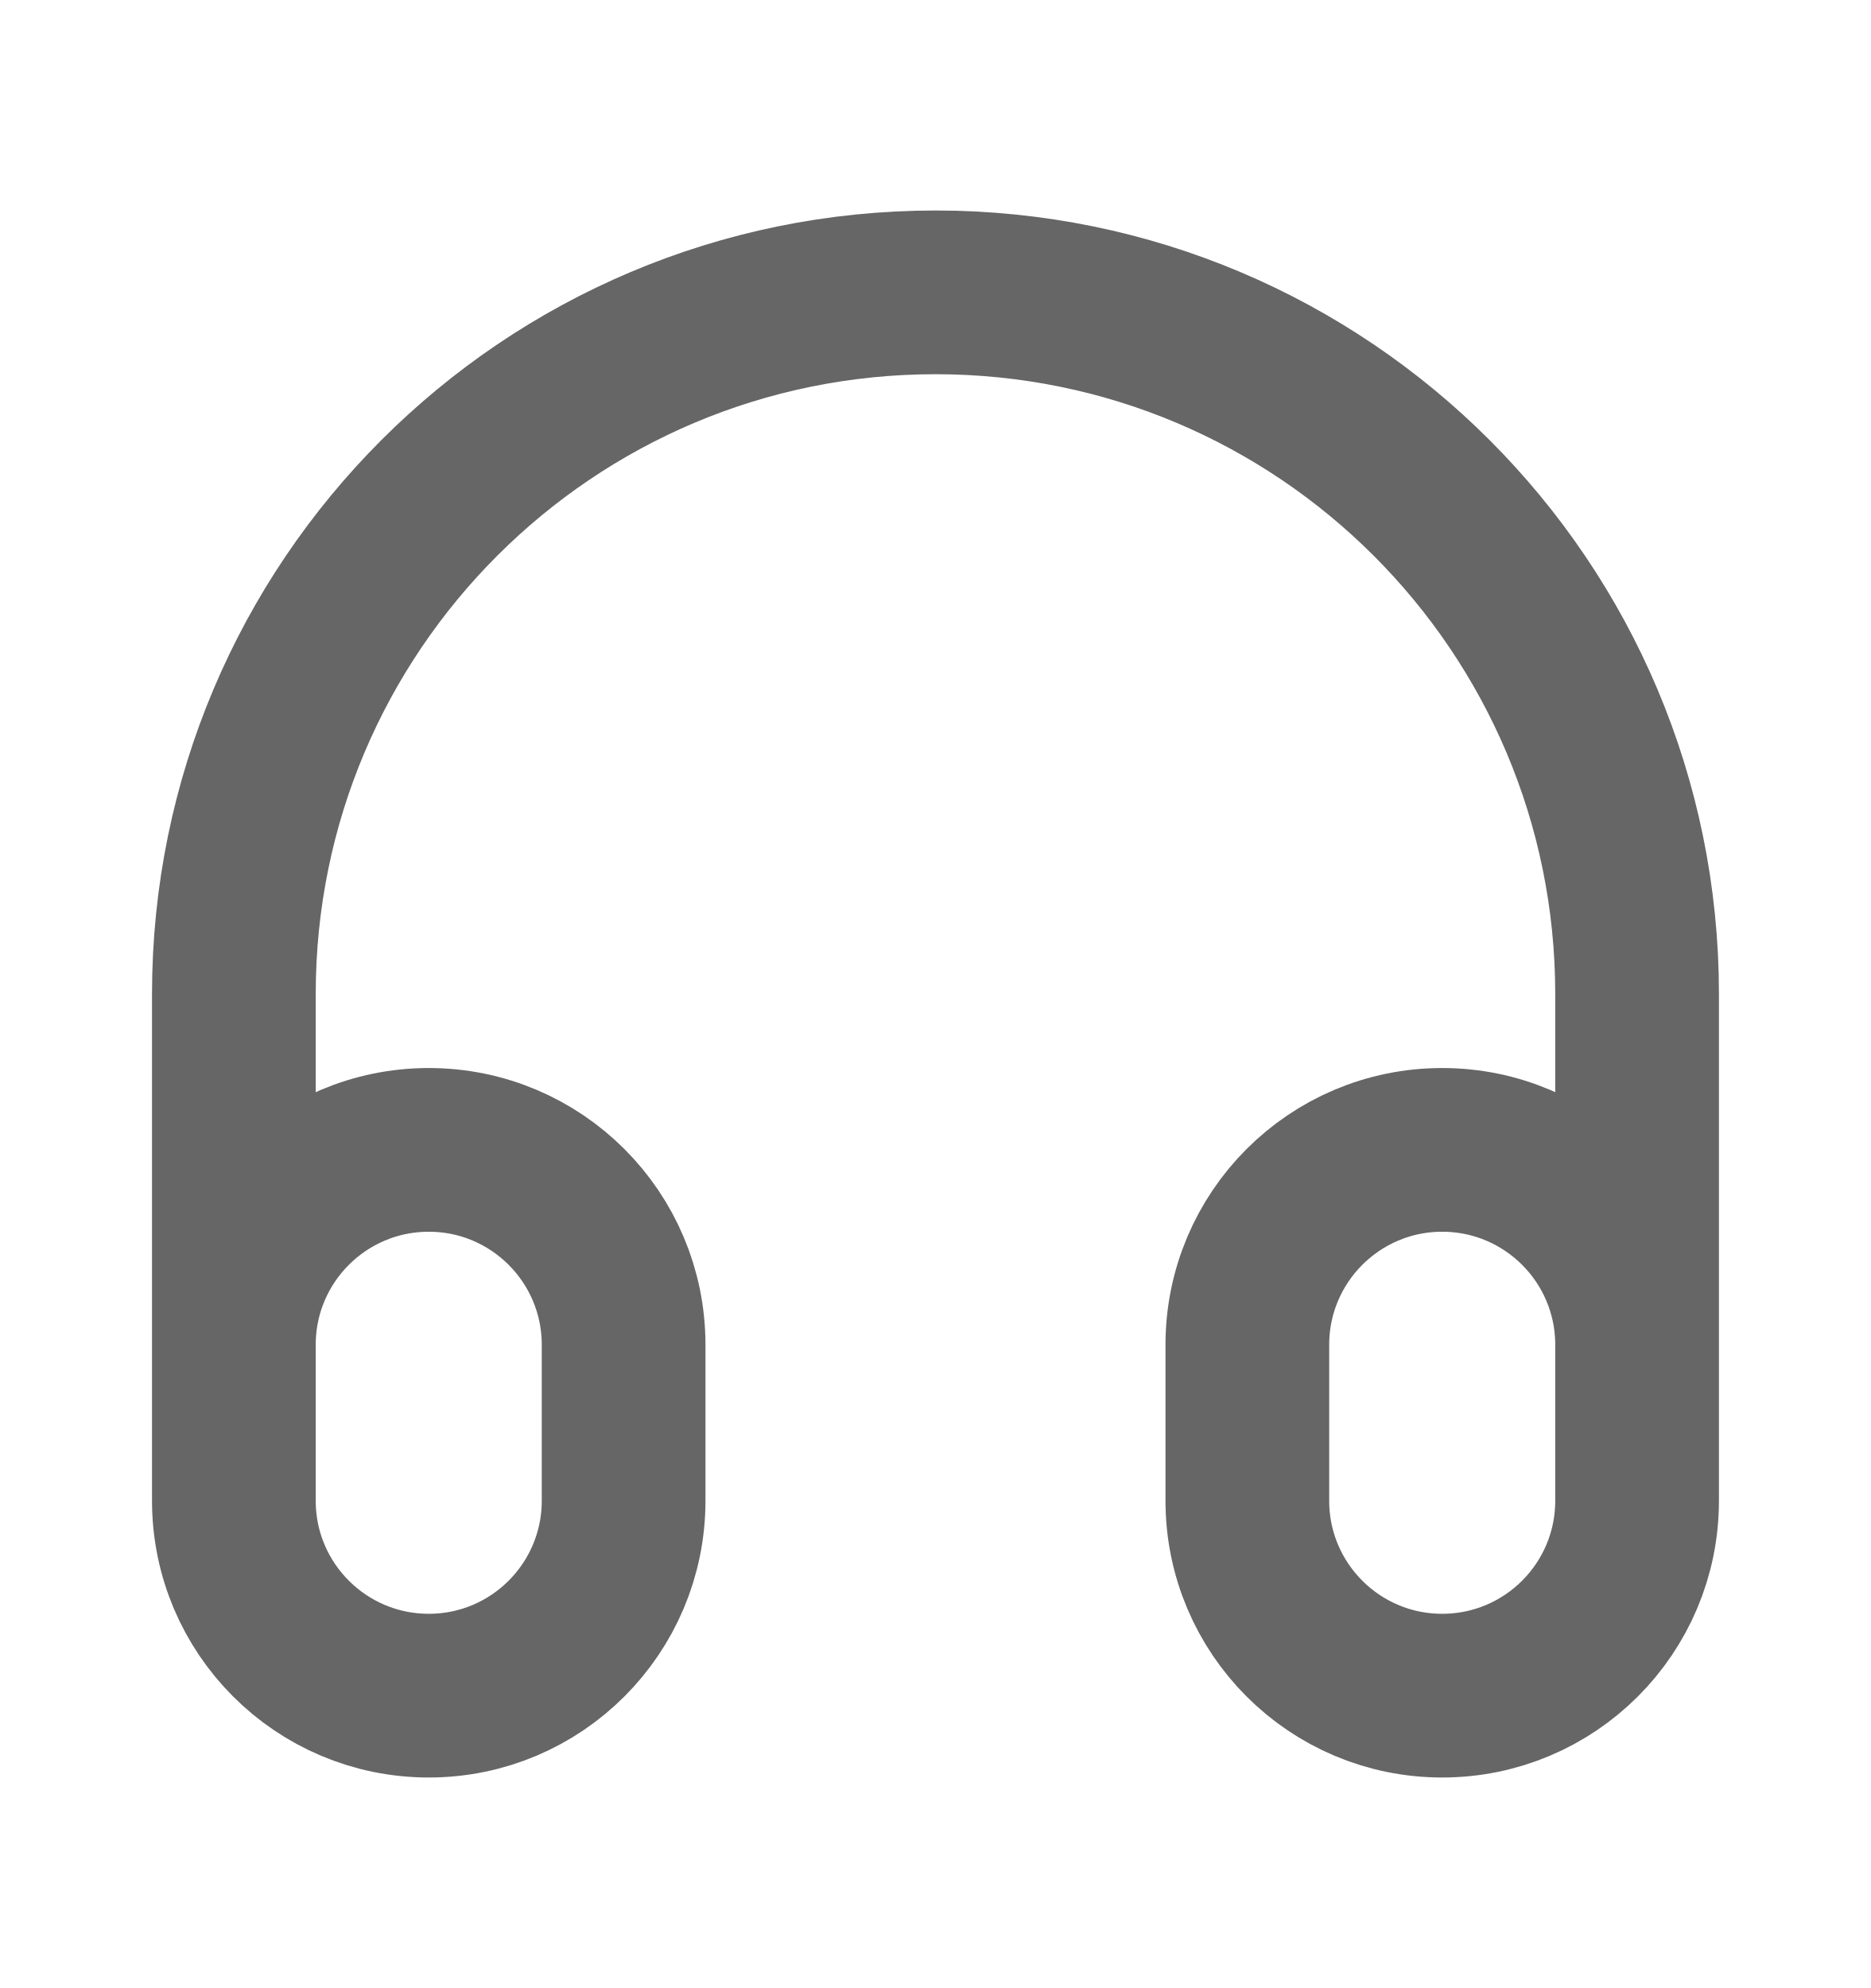
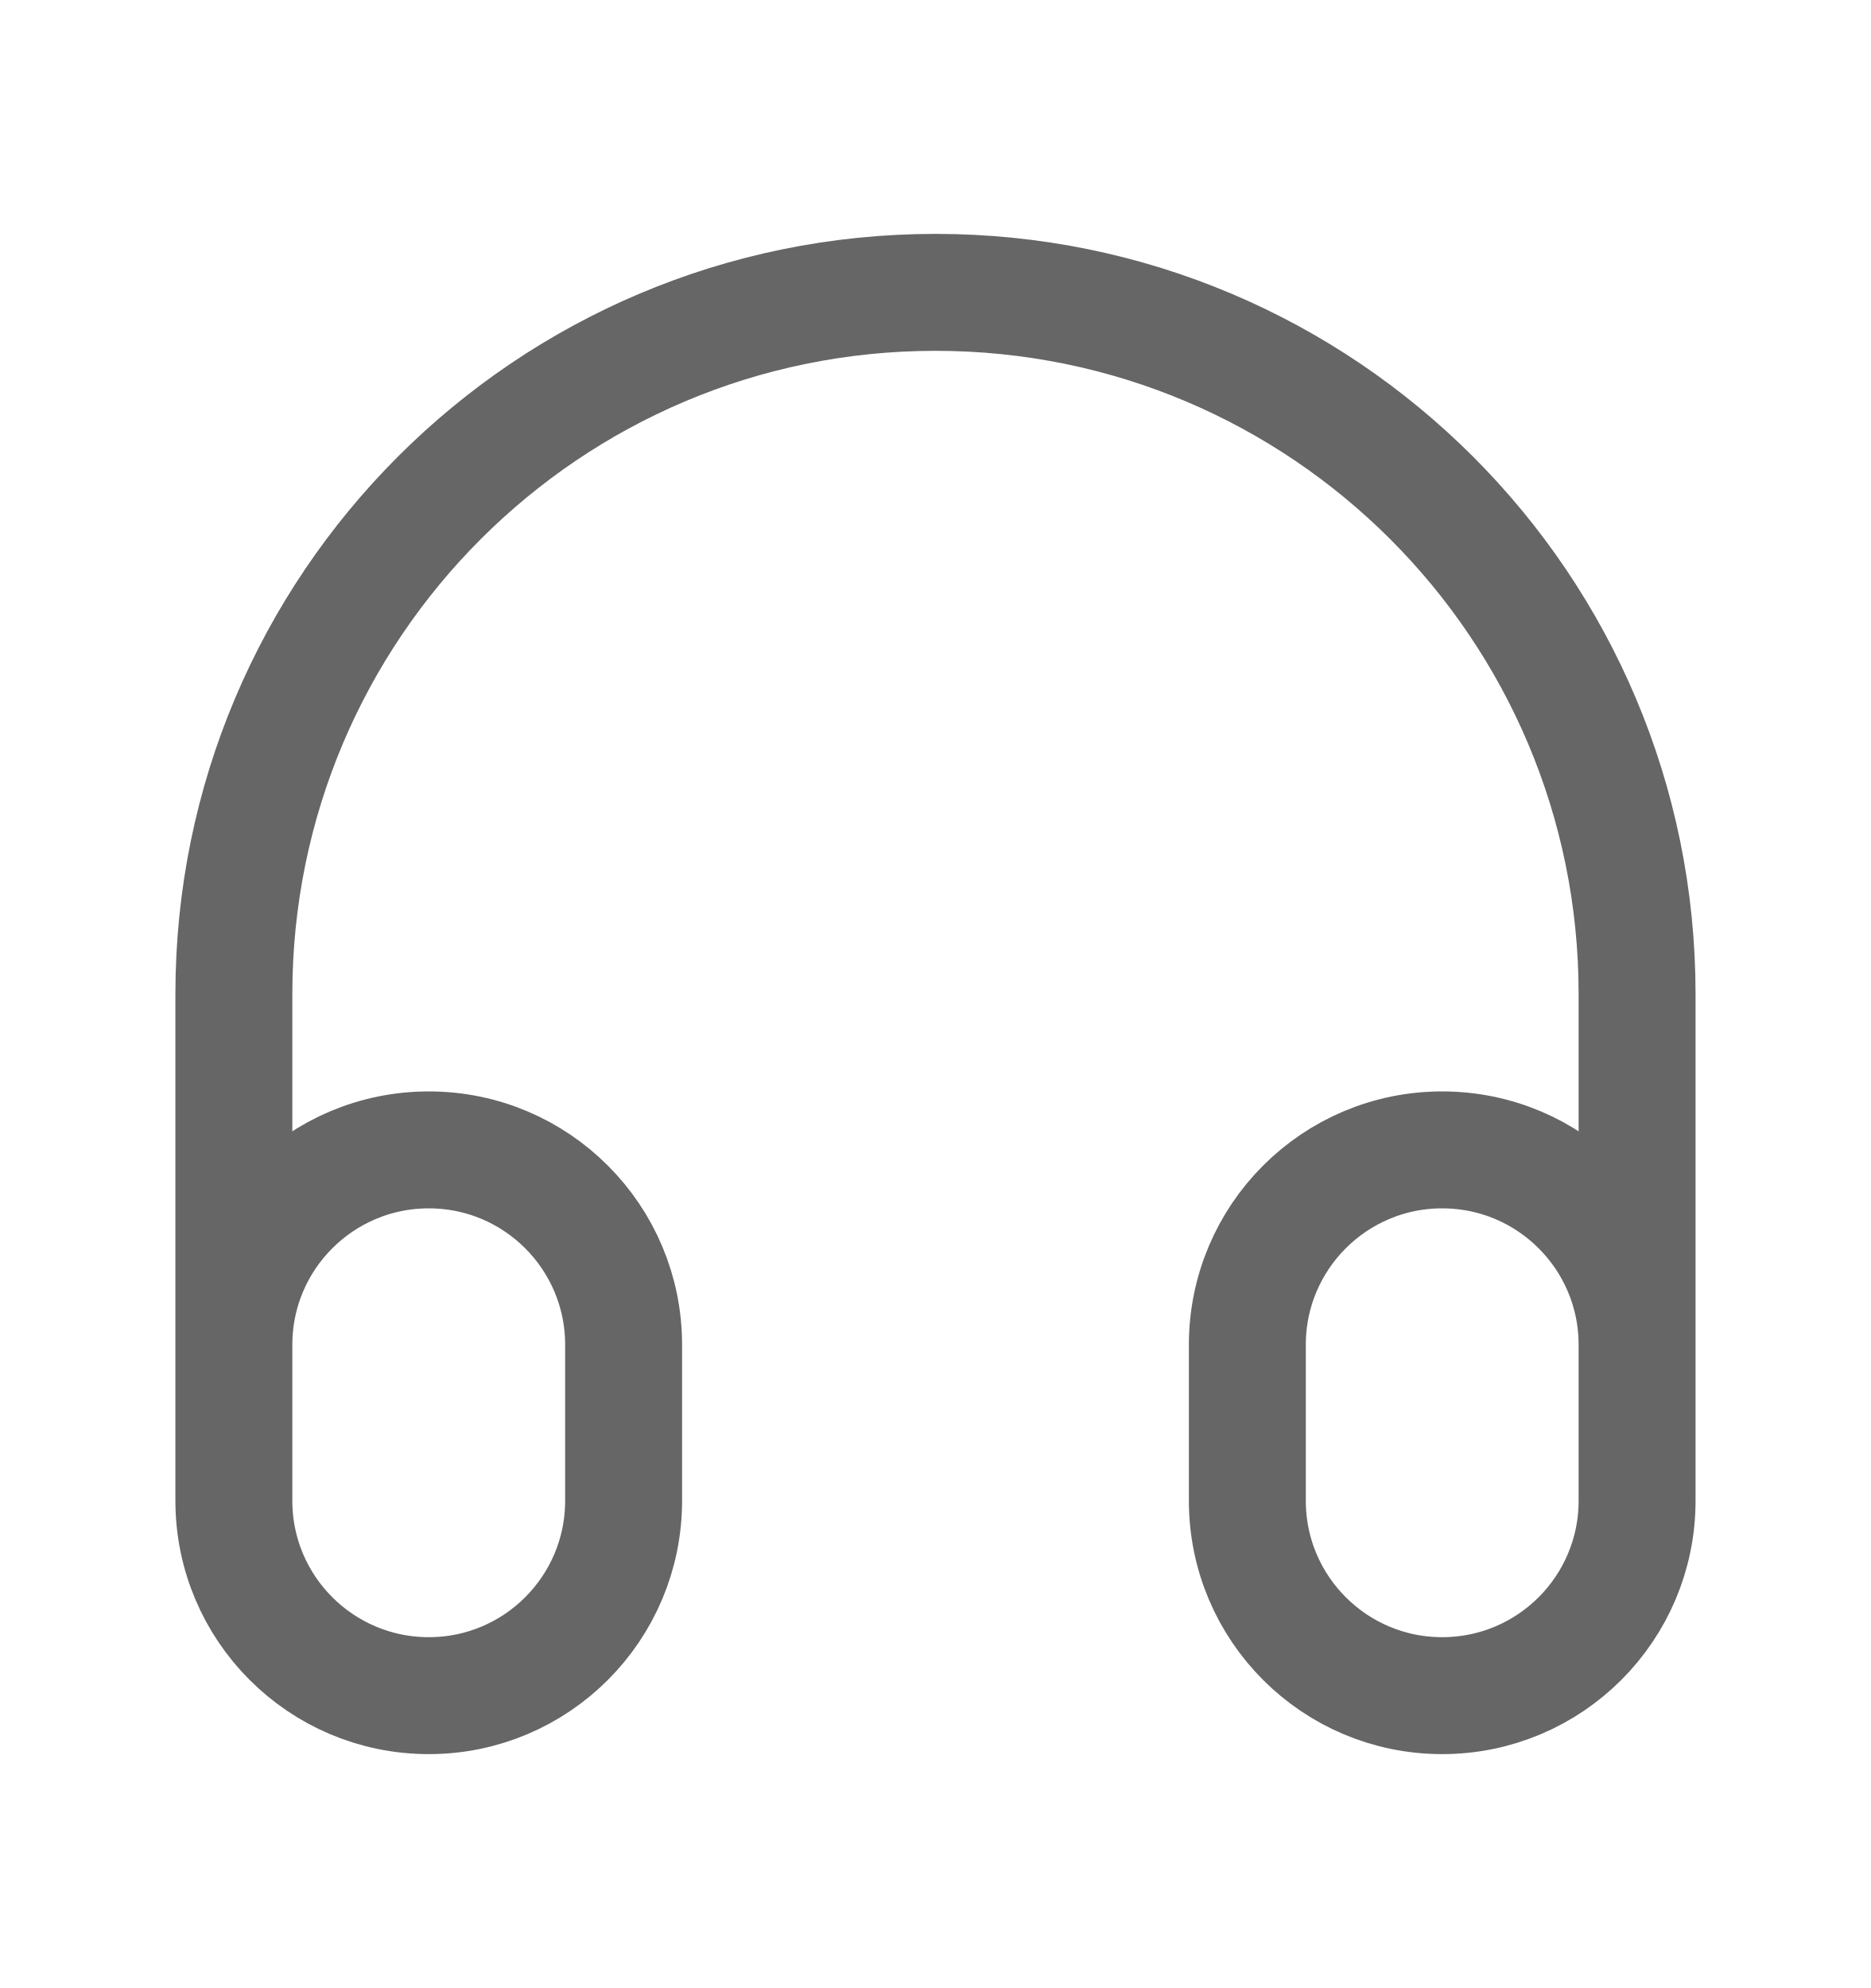
<svg xmlns="http://www.w3.org/2000/svg" width="16" height="17" viewBox="0 0 16 17" fill="none">
  <g id="headphones-01">
-     <path id="Icon" d="M14 12.5V8.5C14 5.186 11.314 2.5 8 2.5C4.686 2.5 2 5.186 2 8.5V12.5M3.667 14.5C2.746 14.5 2 13.754 2 12.833V11.5C2 10.579 2.746 9.833 3.667 9.833C4.587 9.833 5.333 10.579 5.333 11.5V12.833C5.333 13.754 4.587 14.5 3.667 14.5ZM12.333 14.5C11.413 14.5 10.667 13.754 10.667 12.833V11.5C10.667 10.579 11.413 9.833 12.333 9.833C13.254 9.833 14 10.579 14 11.5V12.833C14 13.754 13.254 14.5 12.333 14.5Z" stroke="#666666" stroke-width="1.4" stroke-linecap="round" stroke-linejoin="round" />
+     <path id="Icon" d="M14 12.5V8.5C14 5.186 11.314 2.5 8 2.5C4.686 2.5 2 5.186 2 8.5V12.5M3.667 14.5C2.746 14.5 2 13.754 2 12.833V11.5C2 10.579 2.746 9.833 3.667 9.833C4.587 9.833 5.333 10.579 5.333 11.5V12.833C5.333 13.754 4.587 14.5 3.667 14.5ZM12.333 14.5C11.413 14.5 10.667 13.754 10.667 12.833V11.5C10.667 10.579 11.413 9.833 12.333 9.833C13.254 9.833 14 10.579 14 11.5V12.833C14 13.754 13.254 14.5 12.333 14.5Z" stroke="#666666" stroke-width="1" stroke-linecap="round" stroke-linejoin="round" />
  </g>
</svg>
